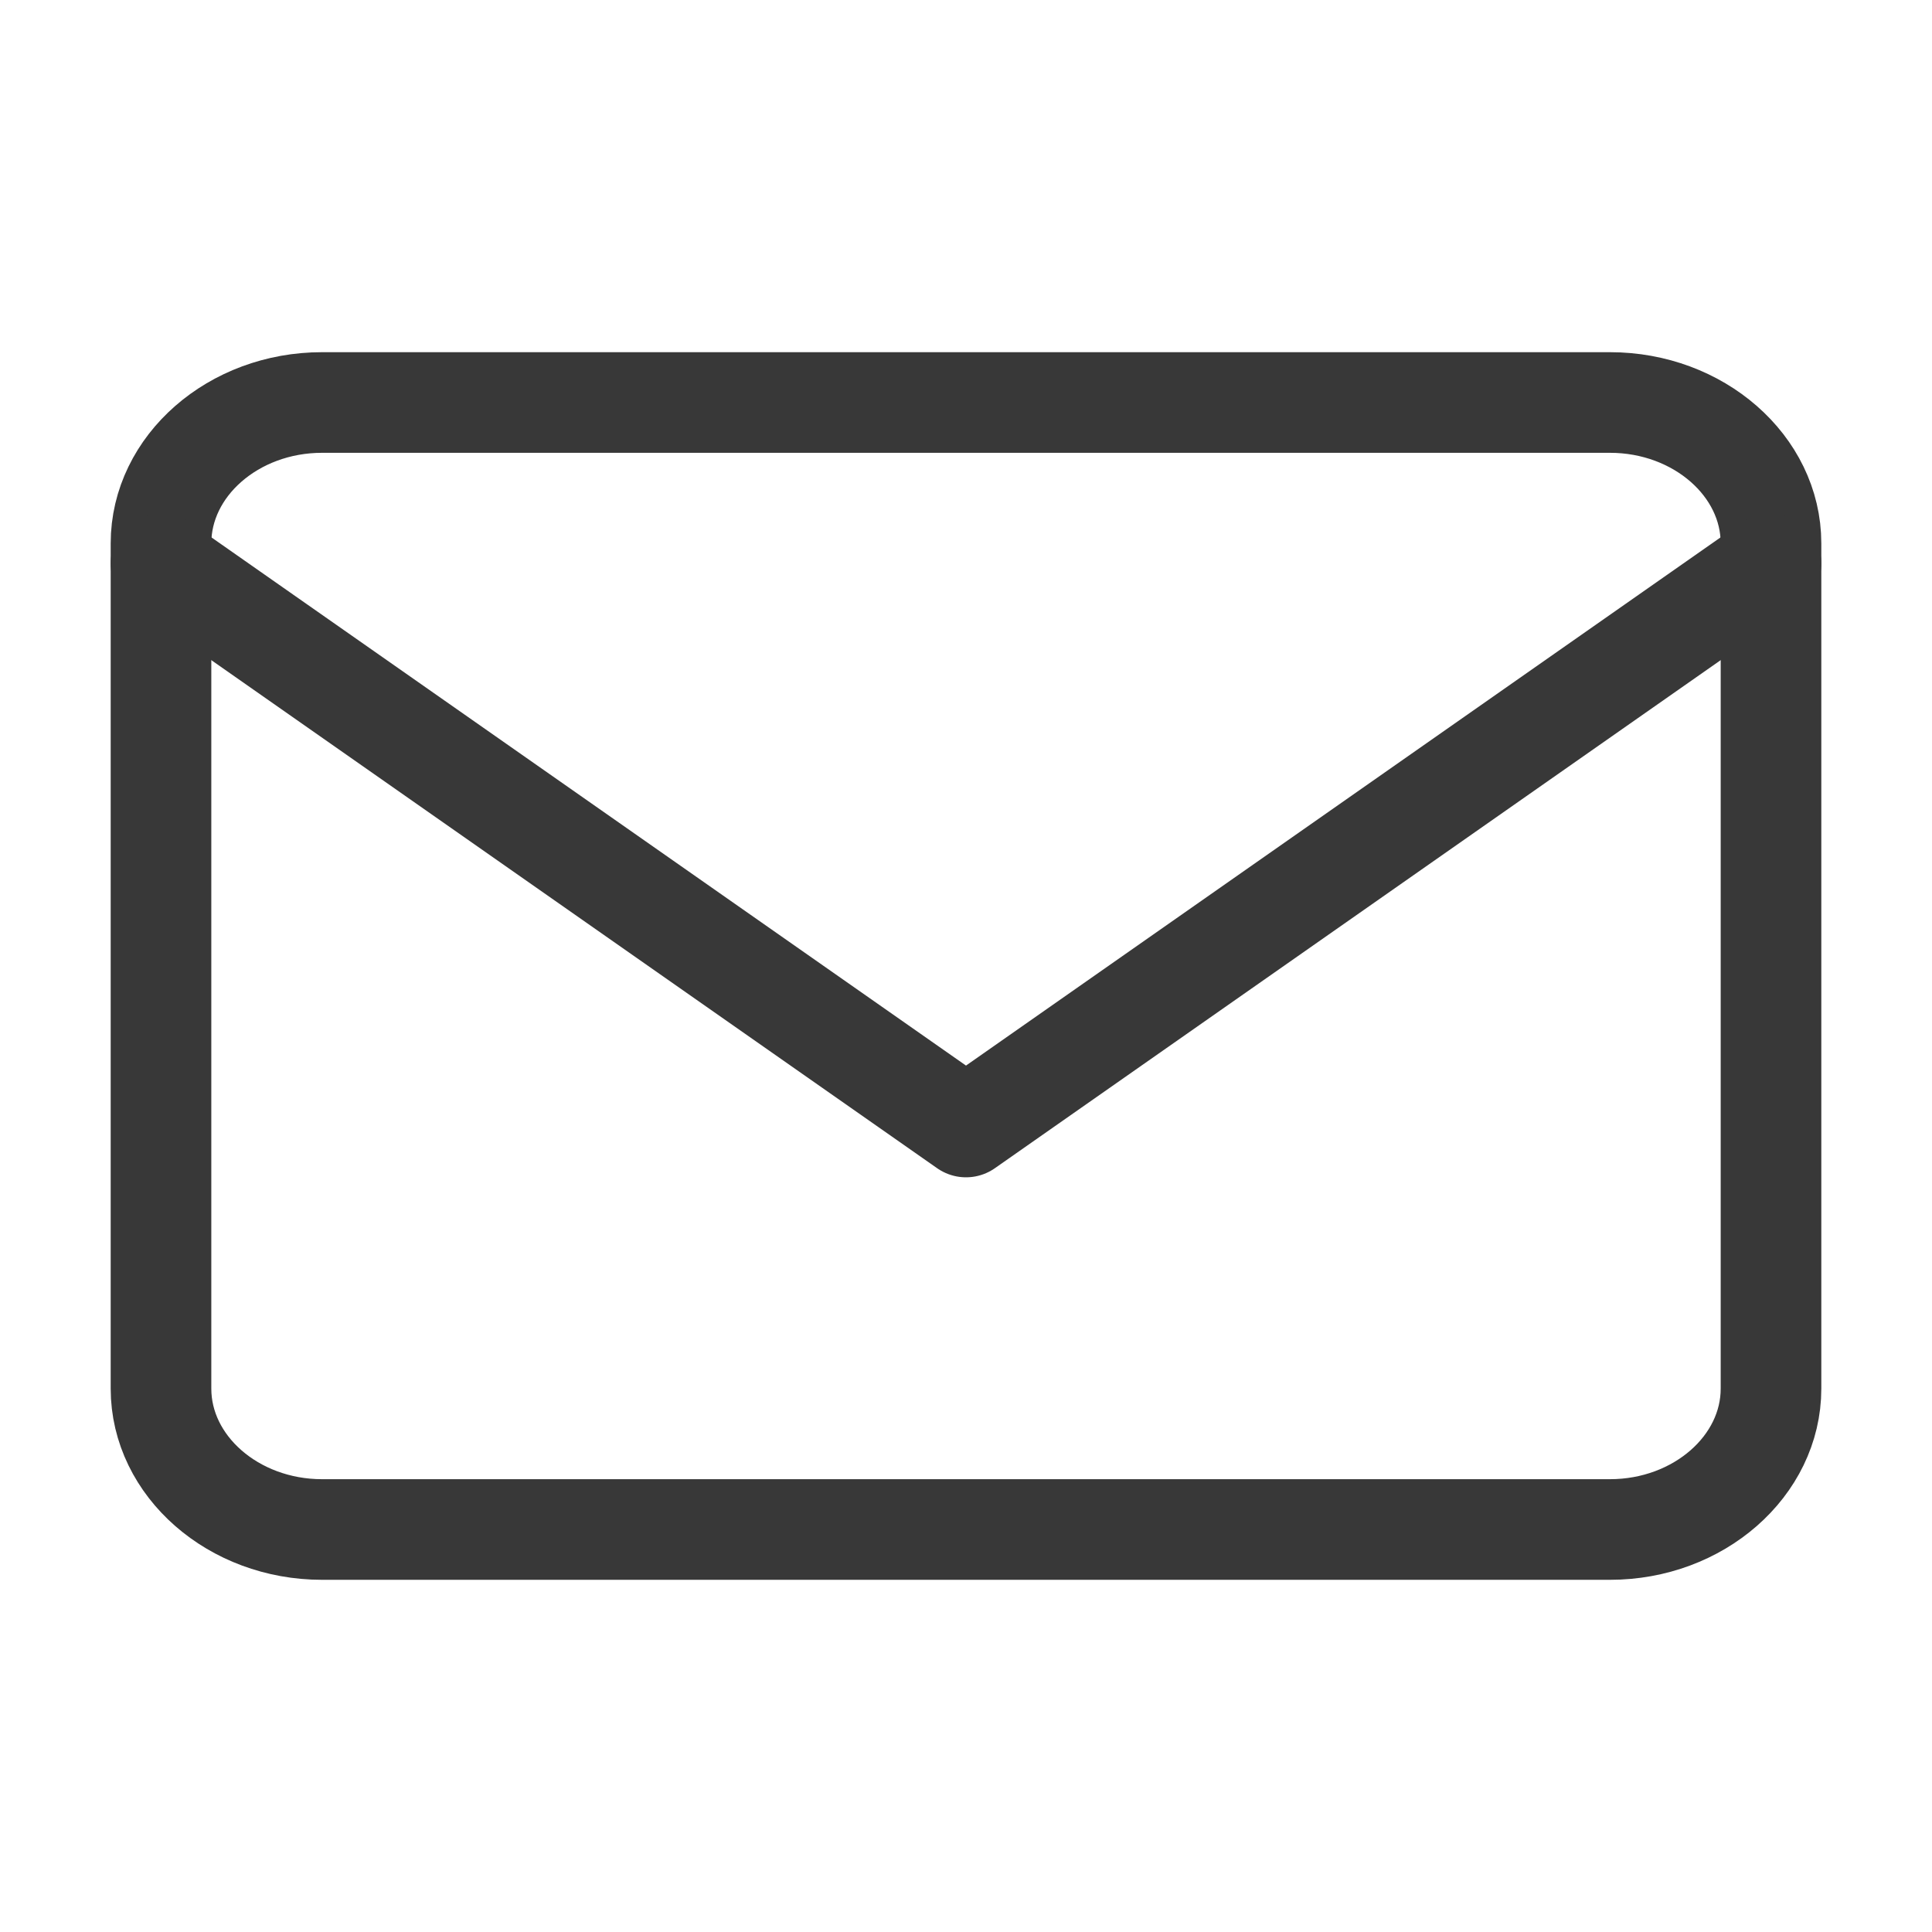
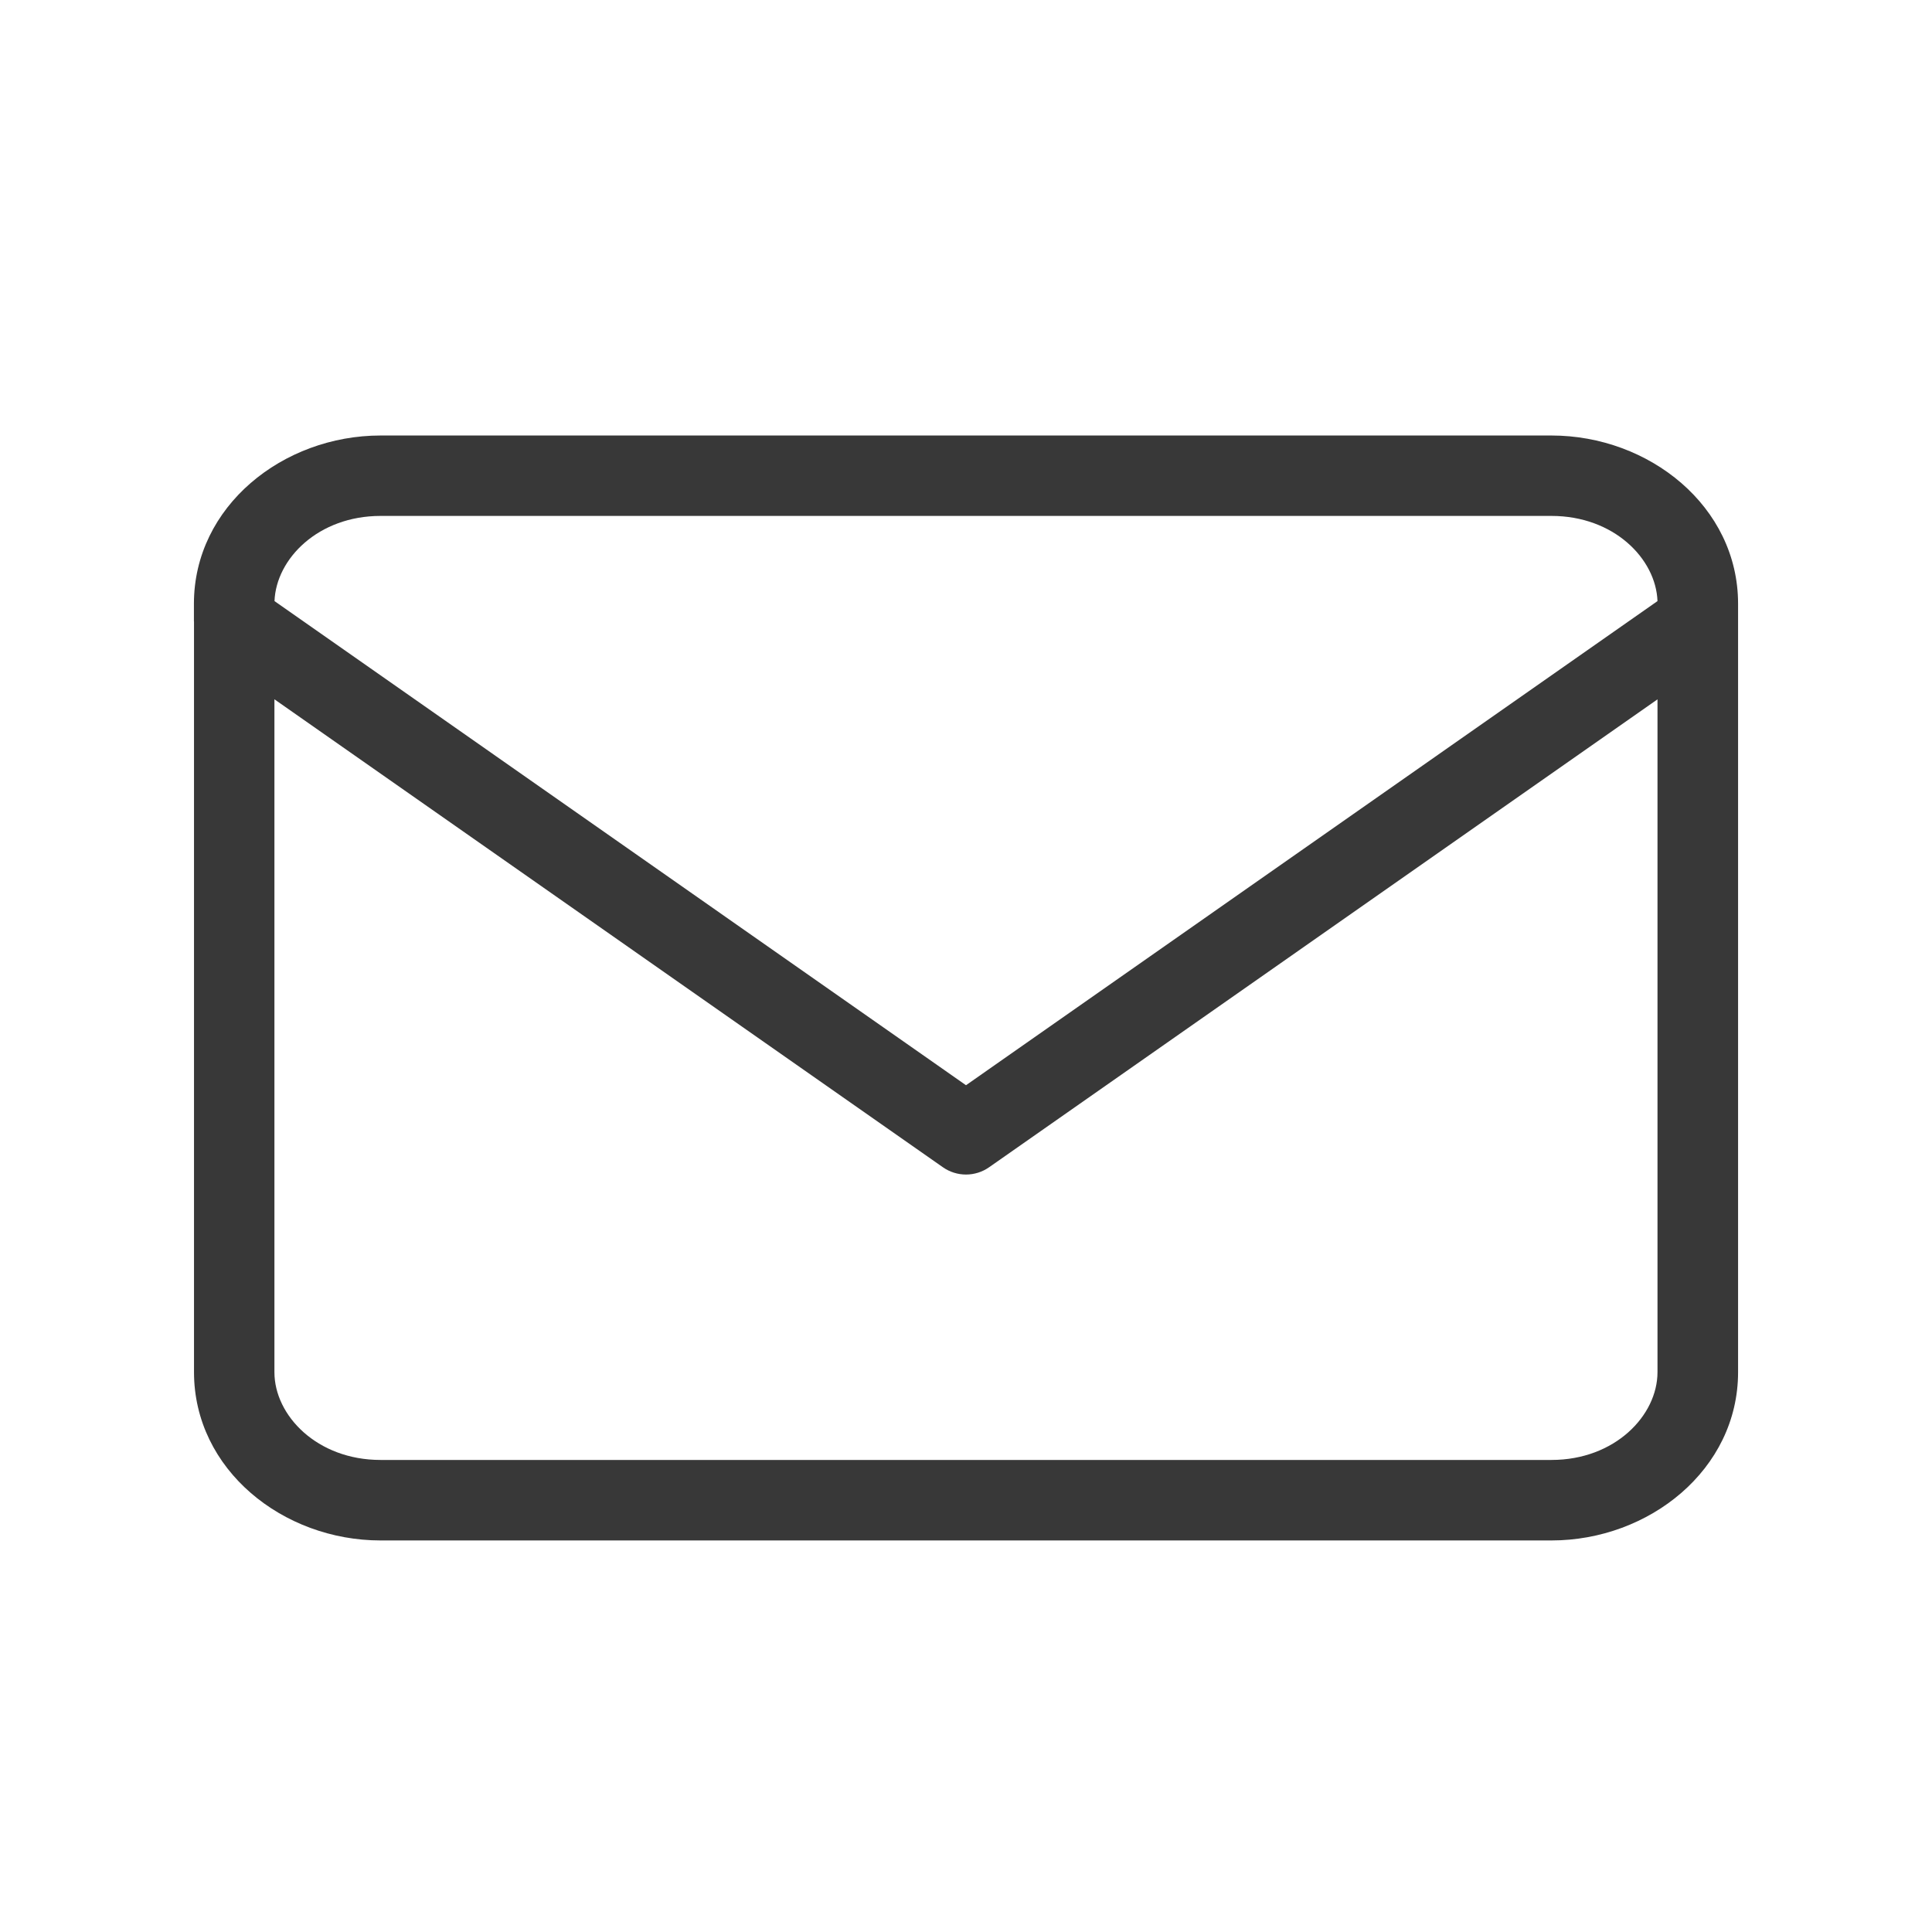
<svg xmlns="http://www.w3.org/2000/svg" fill="none" viewBox="0 0 24 24">
-   <path stroke="#383838" stroke-linecap="round" stroke-linejoin="round" stroke-width="1.25" d="M4 5h16c1.1 0 2 .787 2 1.75v10.5c0 .962-.9 1.75-2 1.75H4c-1.1 0-2-.788-2-1.75V6.75C2 5.787 2.9 5 4 5Z" />
-   <path stroke="#383838" stroke-linecap="round" stroke-linejoin="round" stroke-width="1.25" d="m22 7-10 7L2 7" />
+   <path fill="#383838" fill-rule="evenodd" d="M3.41 7.467c.02-.527.545-1.058 1.317-1.058h14.546c.773 0 1.297.53 1.317 1.058L12 13.481 3.41 7.467Zm-1 .253v9.325c0 1.212 1.106 2.091 2.317 2.091h14.546c1.211 0 2.318-.879 2.318-2.09V7.5c0-1.212-1.107-2.09-2.318-2.09H4.727c-1.211 0-2.318.878-2.318 2.09v.22Zm18.18.968v8.357c0 .539-.529 1.091-1.317 1.091H4.727c-.788 0-1.318-.552-1.318-1.09V8.687l8.304 5.813a.5.5 0 0 0 .574 0l8.304-5.813Z" clip-rule="evenodd" />
</svg>
